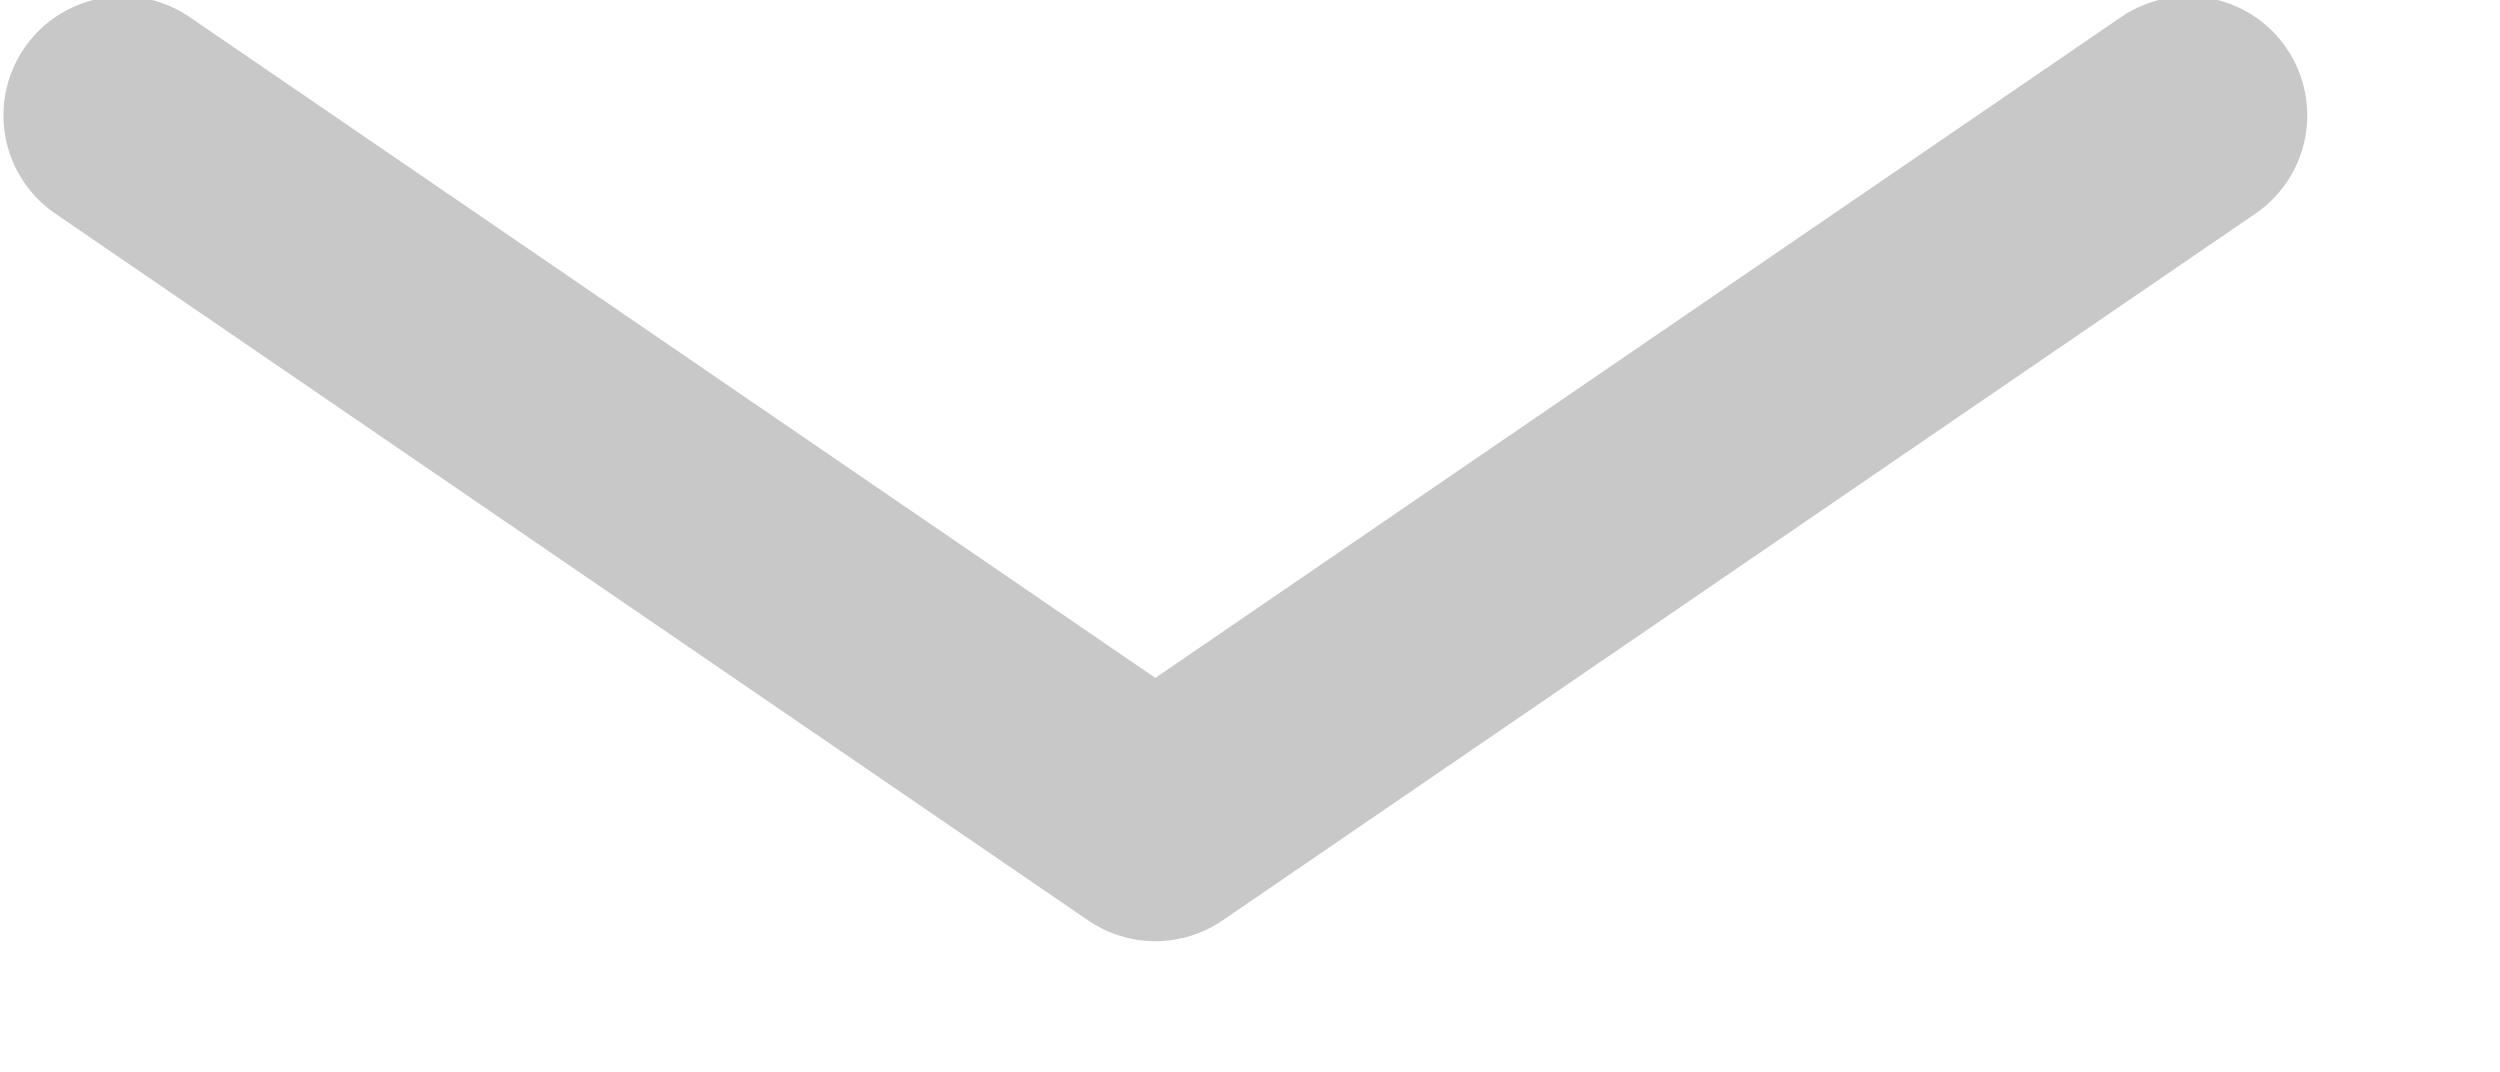
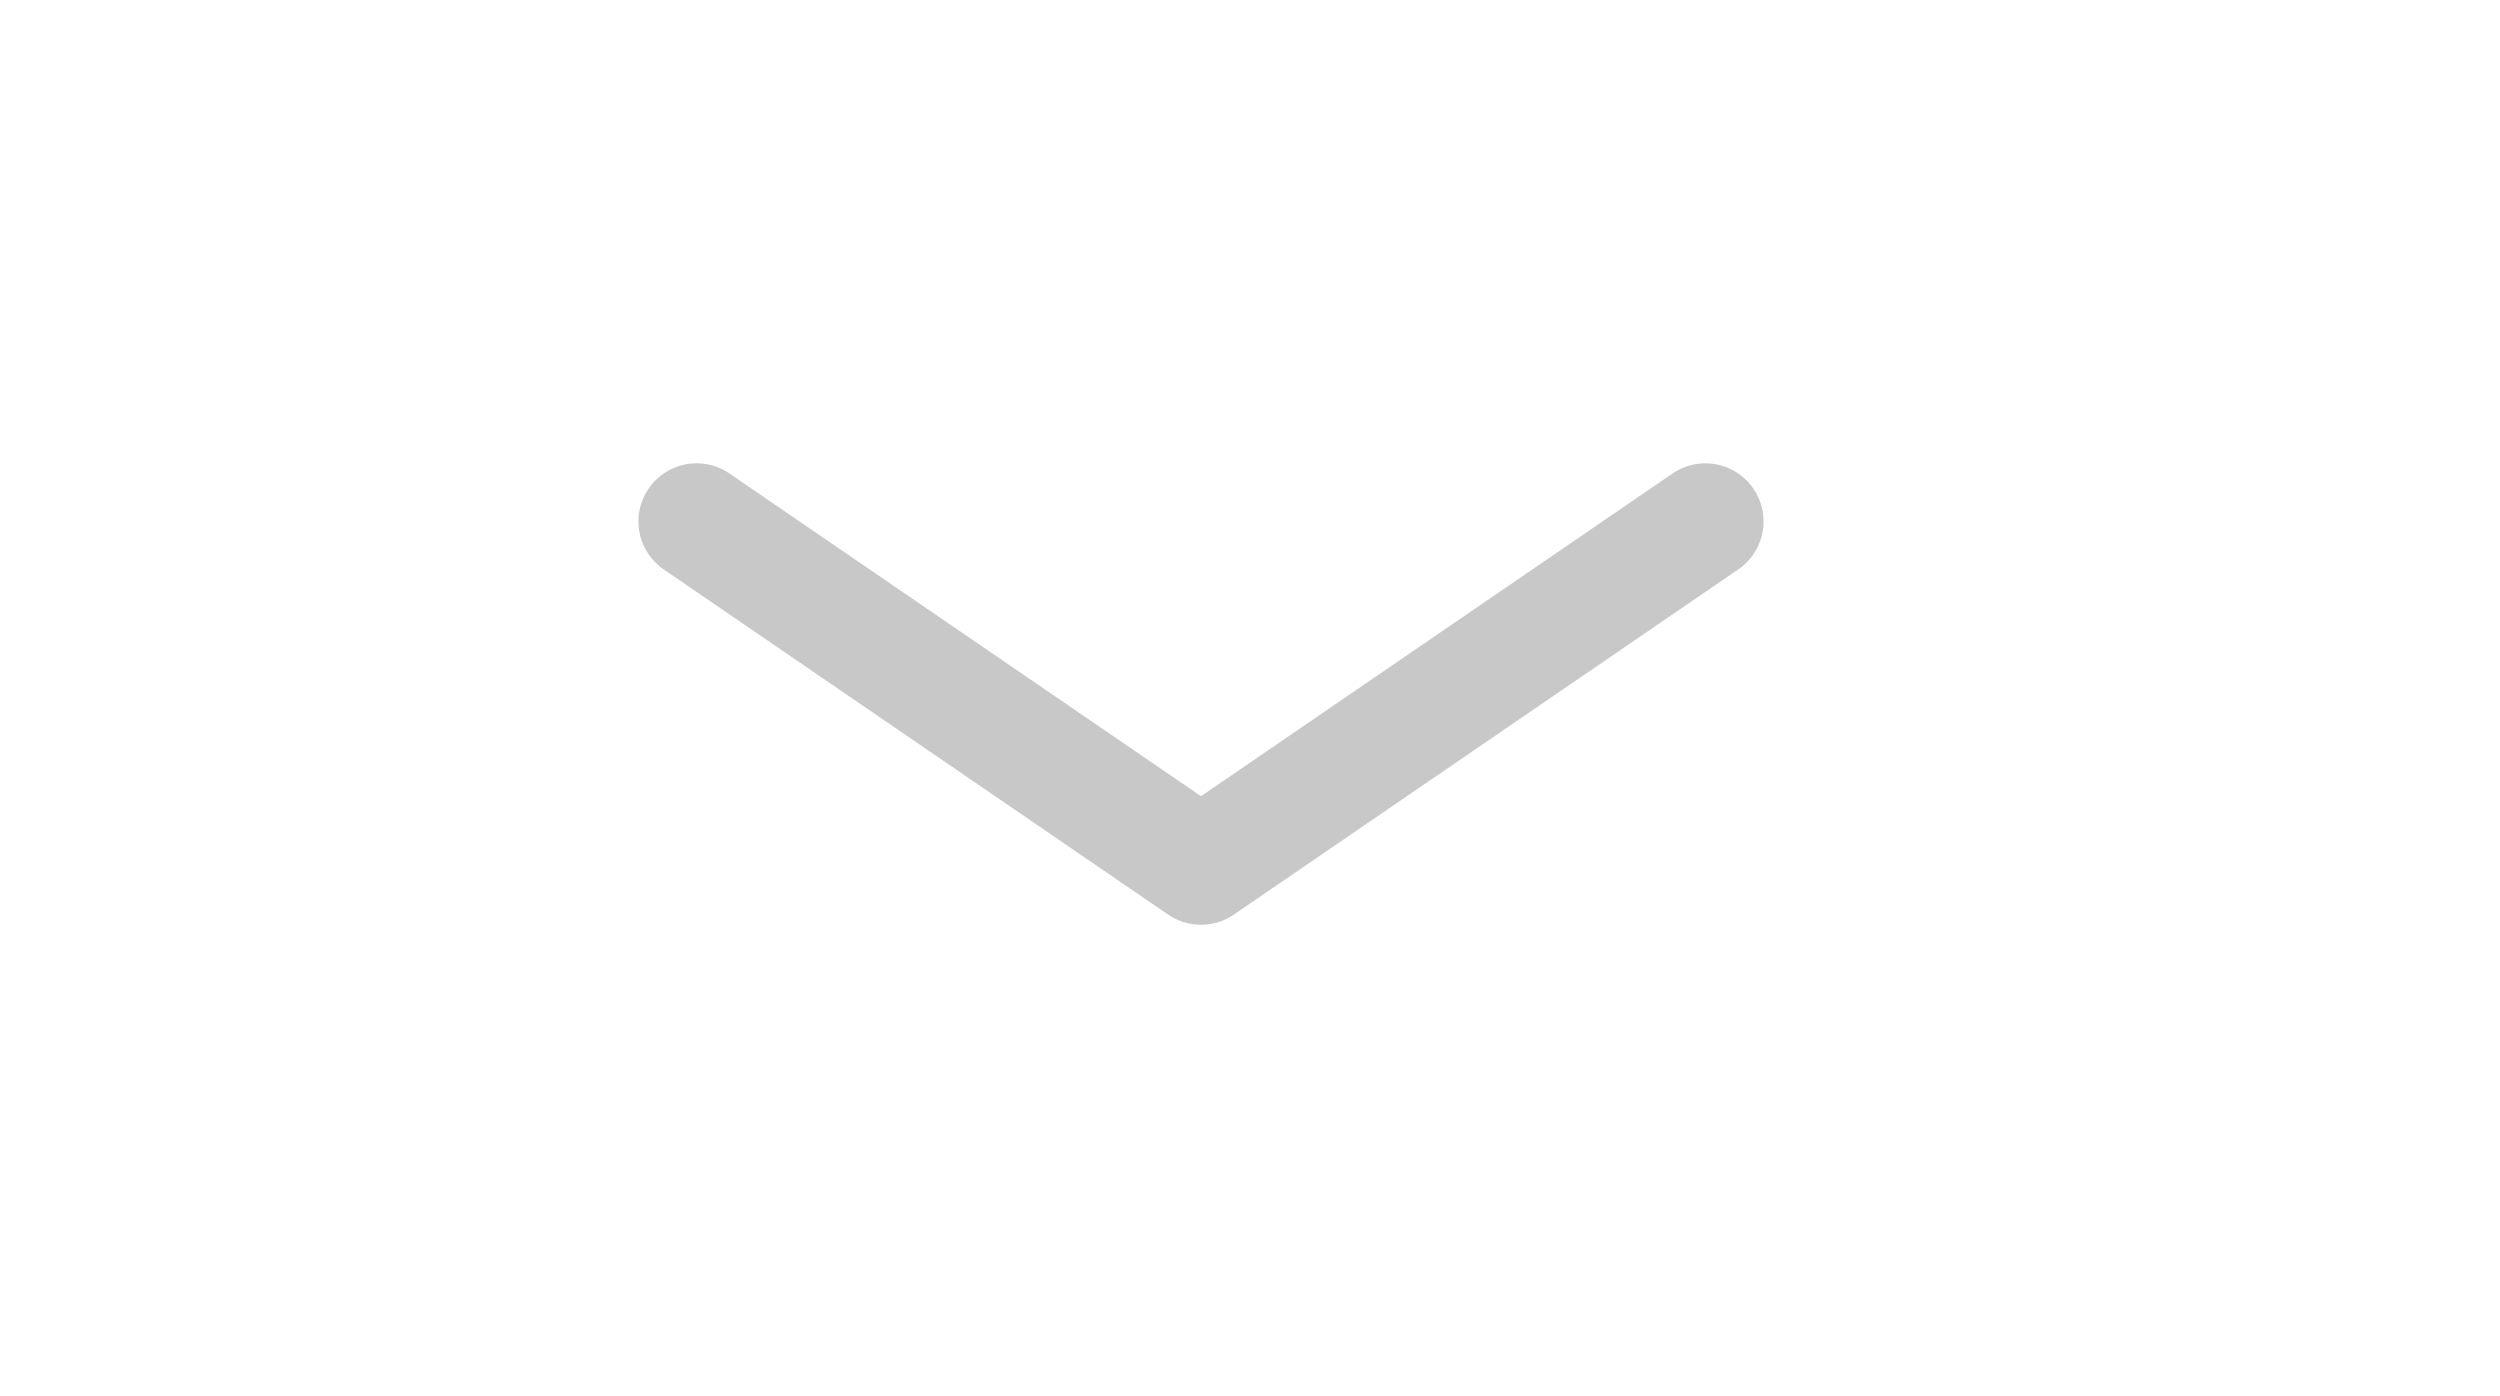
- <svg xmlns="http://www.w3.org/2000/svg" width="21px" height="9px" viewBox="0 0 21 9" version="1.1">
+ <svg xmlns="http://www.w3.org/2000/svg" width="43px" height="24px" viewBox="0 0 43 24" version="1.1">
  <defs />
  <g id="Page-1" stroke="none" stroke-width="1" fill="none" fill-rule="evenodd">
-     <g id="Desktop-HD" transform="translate(-720, -998)" stroke="#C8C8C8" stroke-width="2" stroke-linecap="round" stroke-linejoin="round">
-       <path d="M721.029,998.969 L729.705,1004.906 L738.381,998.969" id="chevron_down" />
+     <g id="chevron_down" stroke="#C8C8C8" stroke-width="2" stroke-linecap="round" stroke-linejoin="round">
+       <path d="M11.981,8.969 L20.657,14.906 L29.333,8.969" id="chevron" />
    </g>
  </g>
</svg>
